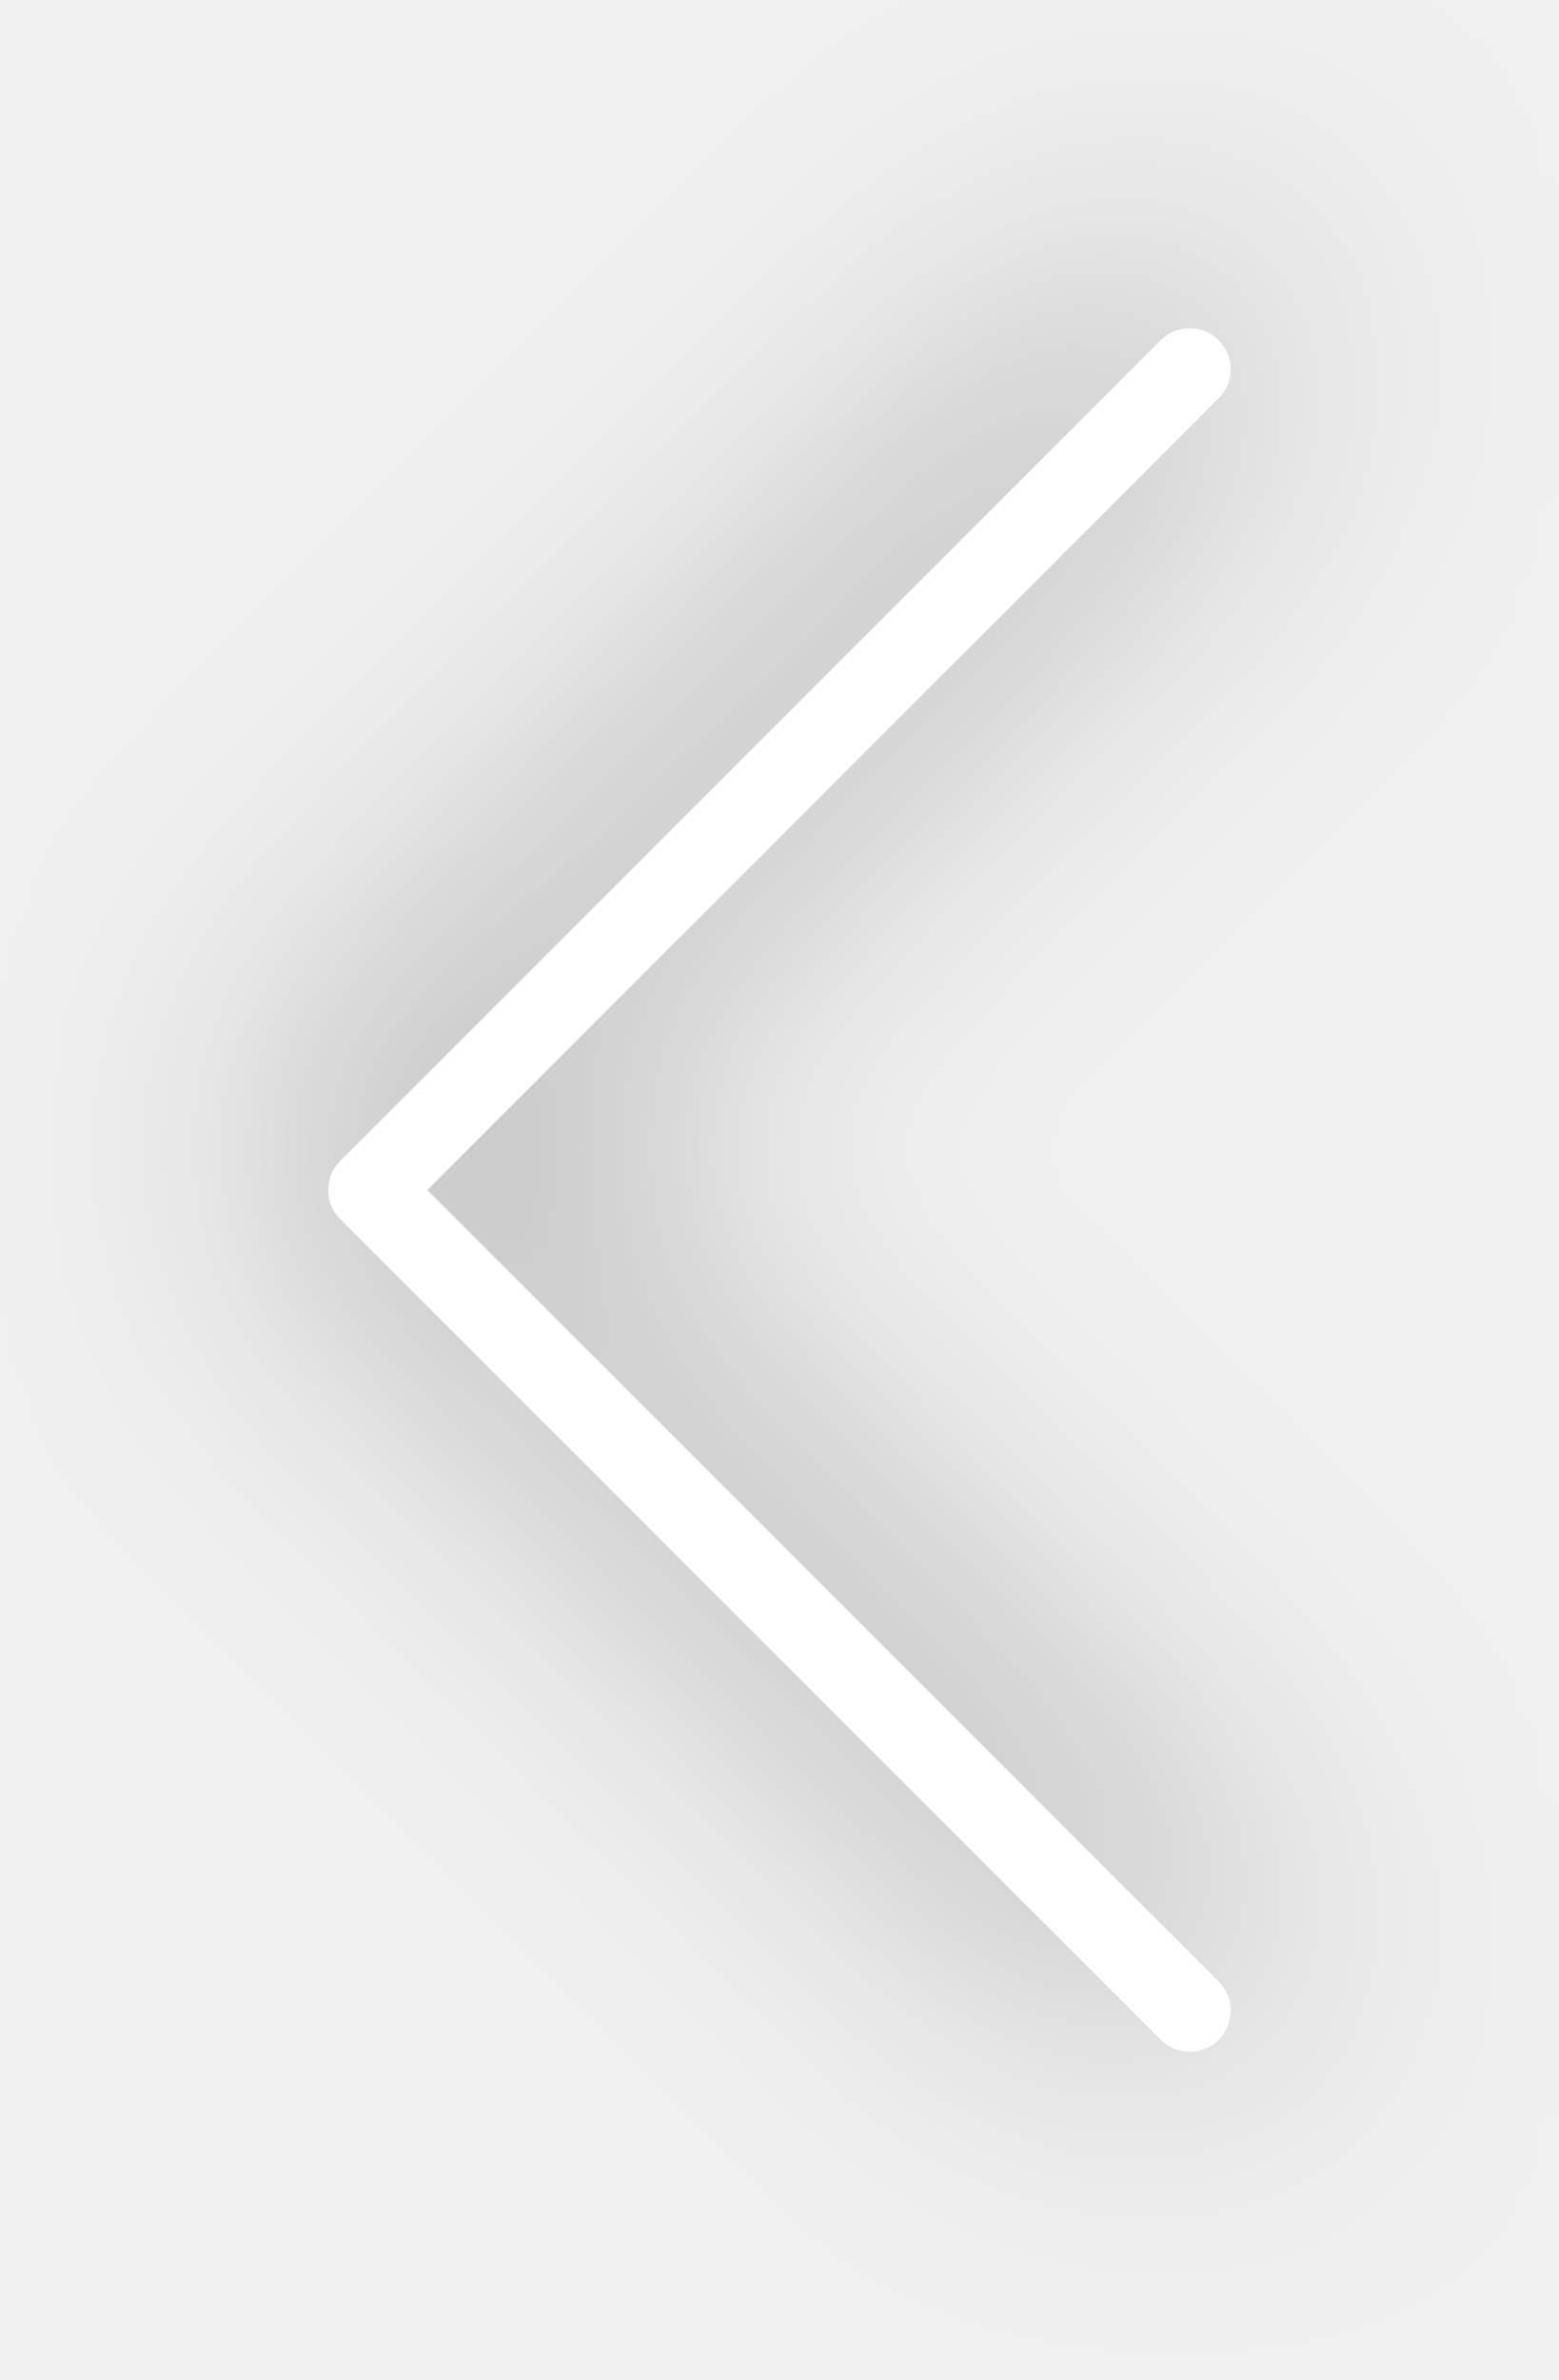
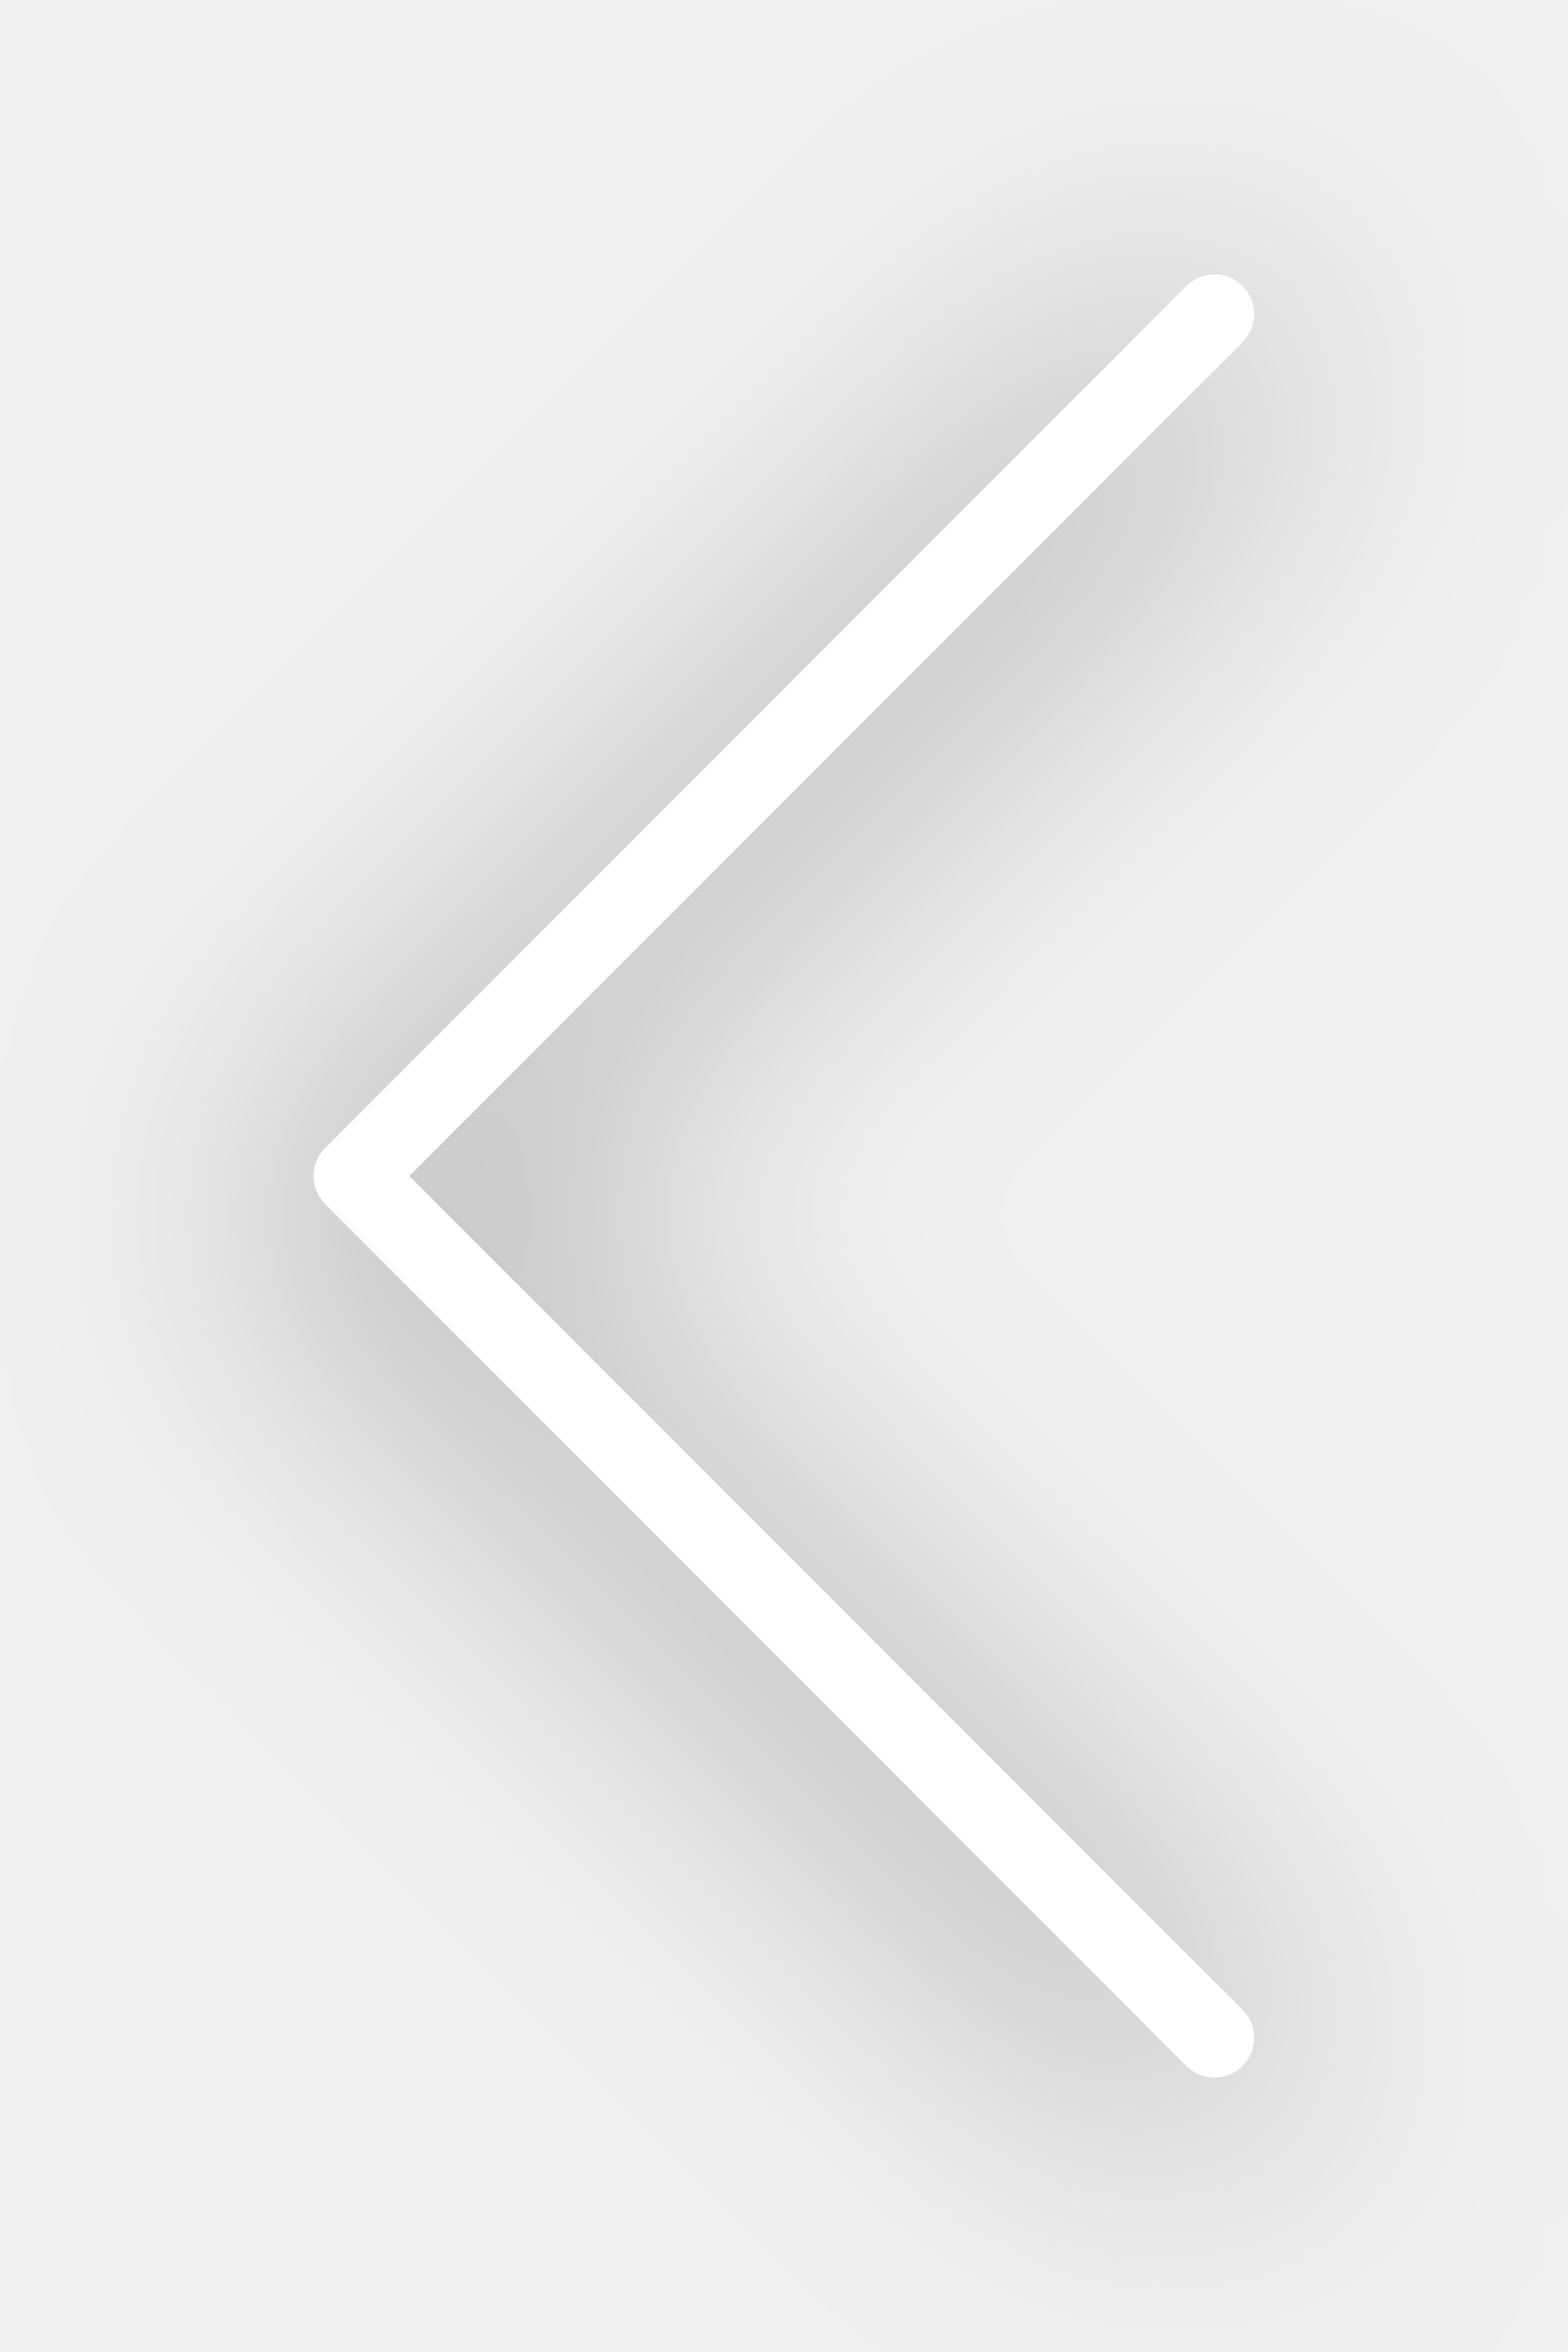
- <svg xmlns="http://www.w3.org/2000/svg" xmlns:xlink="http://www.w3.org/1999/xlink" width="76" height="116" viewBox="0 0 76 116">
+ <svg xmlns="http://www.w3.org/2000/svg" xmlns:xlink="http://www.w3.org/1999/xlink" width="40" height="60" viewBox="0 0 40 60">
  <defs>
-     <filter id="prefix__a" width="213.6%" height="159.5%" x="-56.8%" y="-27.4%" filterUnits="objectBoundingBox">
-       <feOffset dy="2" in="SourceAlpha" result="shadowOffsetOuter1" />
-       <feGaussianBlur in="shadowOffsetOuter1" result="shadowBlurOuter1" stdDeviation="8" />
+     <filter id="prefix__a" width="204.2%" height="154.3%" x="-52.1%" y="-25%" filterUnits="objectBoundingBox">
+       <feOffset dy="1" in="SourceAlpha" result="shadowOffsetOuter1" />
+       <feGaussianBlur in="shadowOffsetOuter1" result="shadowBlurOuter1" stdDeviation="4" />
      <feColorMatrix in="shadowBlurOuter1" values="0 0 0 0 0 0 0 0 0 0 0 0 0 0 0 0 0 0 0.6 0" />
    </filter>
-     <path id="prefix__b" d="M16.586 16.586c.74-.74 1.915-.78 2.701-.117l.127.117 40 40c.74.74.78 1.915.117 2.701l-.117.127-40 40c-.78.781-2.047.781-2.828 0-.74-.74-.78-1.915-.117-2.701l.117-.127L55.17 58 16.586 19.414c-.74-.74-.78-1.915-.117-2.701l.117-.127z" />
+     <path id="prefix__b" d="M8.296 7.296c.365-.364.939-.392 1.336-.084l.095.084 21.977 21.988c.364.365.392.94.084 1.336l-.084.096L9.727 52.704c-.395.395-1.036.395-1.43 0-.365-.365-.393-.94-.085-1.336l.084-.096L29.558 30 8.296 8.728c-.364-.365-.392-.94-.084-1.336l.084-.096z" />
  </defs>
-   <g fill="none" transform="rotate(180 38 58)">
+   <g fill="none" transform="matrix(-1 0 0 1 40 0)">
    <use fill="#000" filter="url(#prefix__a)" xlink:href="#prefix__b" />
    <use fill="#FFF" xlink:href="#prefix__b" />
  </g>
</svg>
